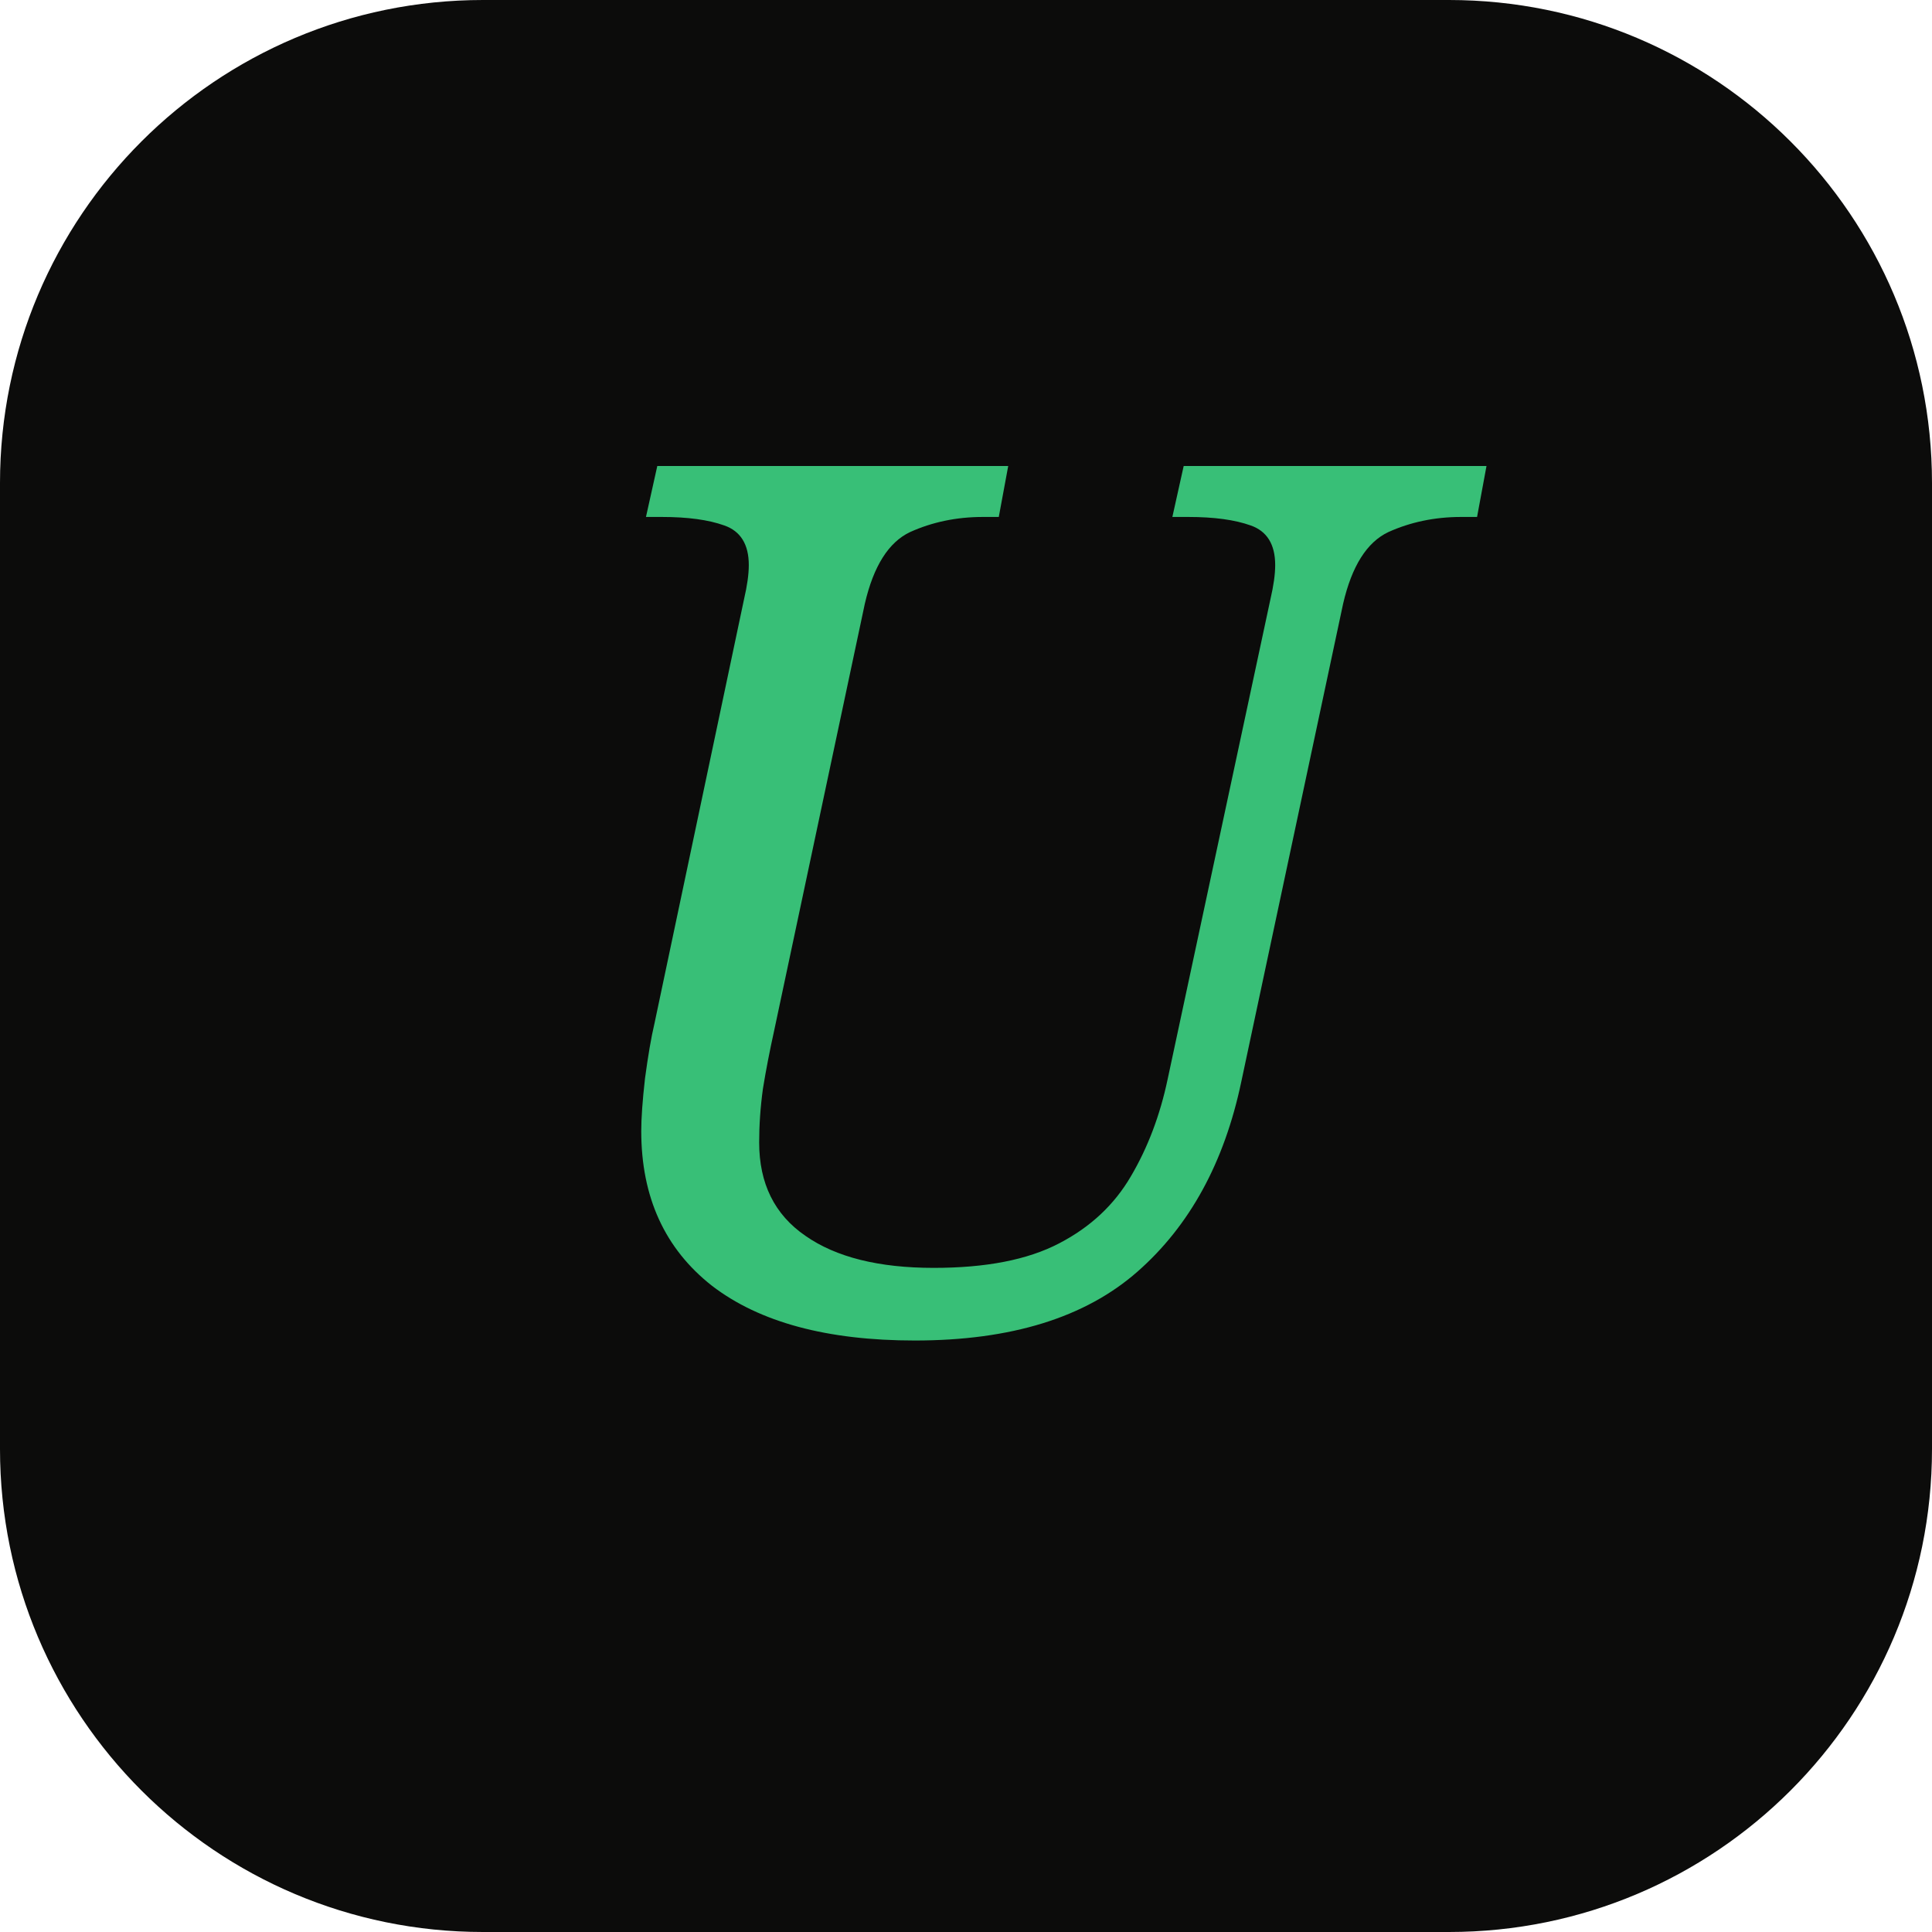
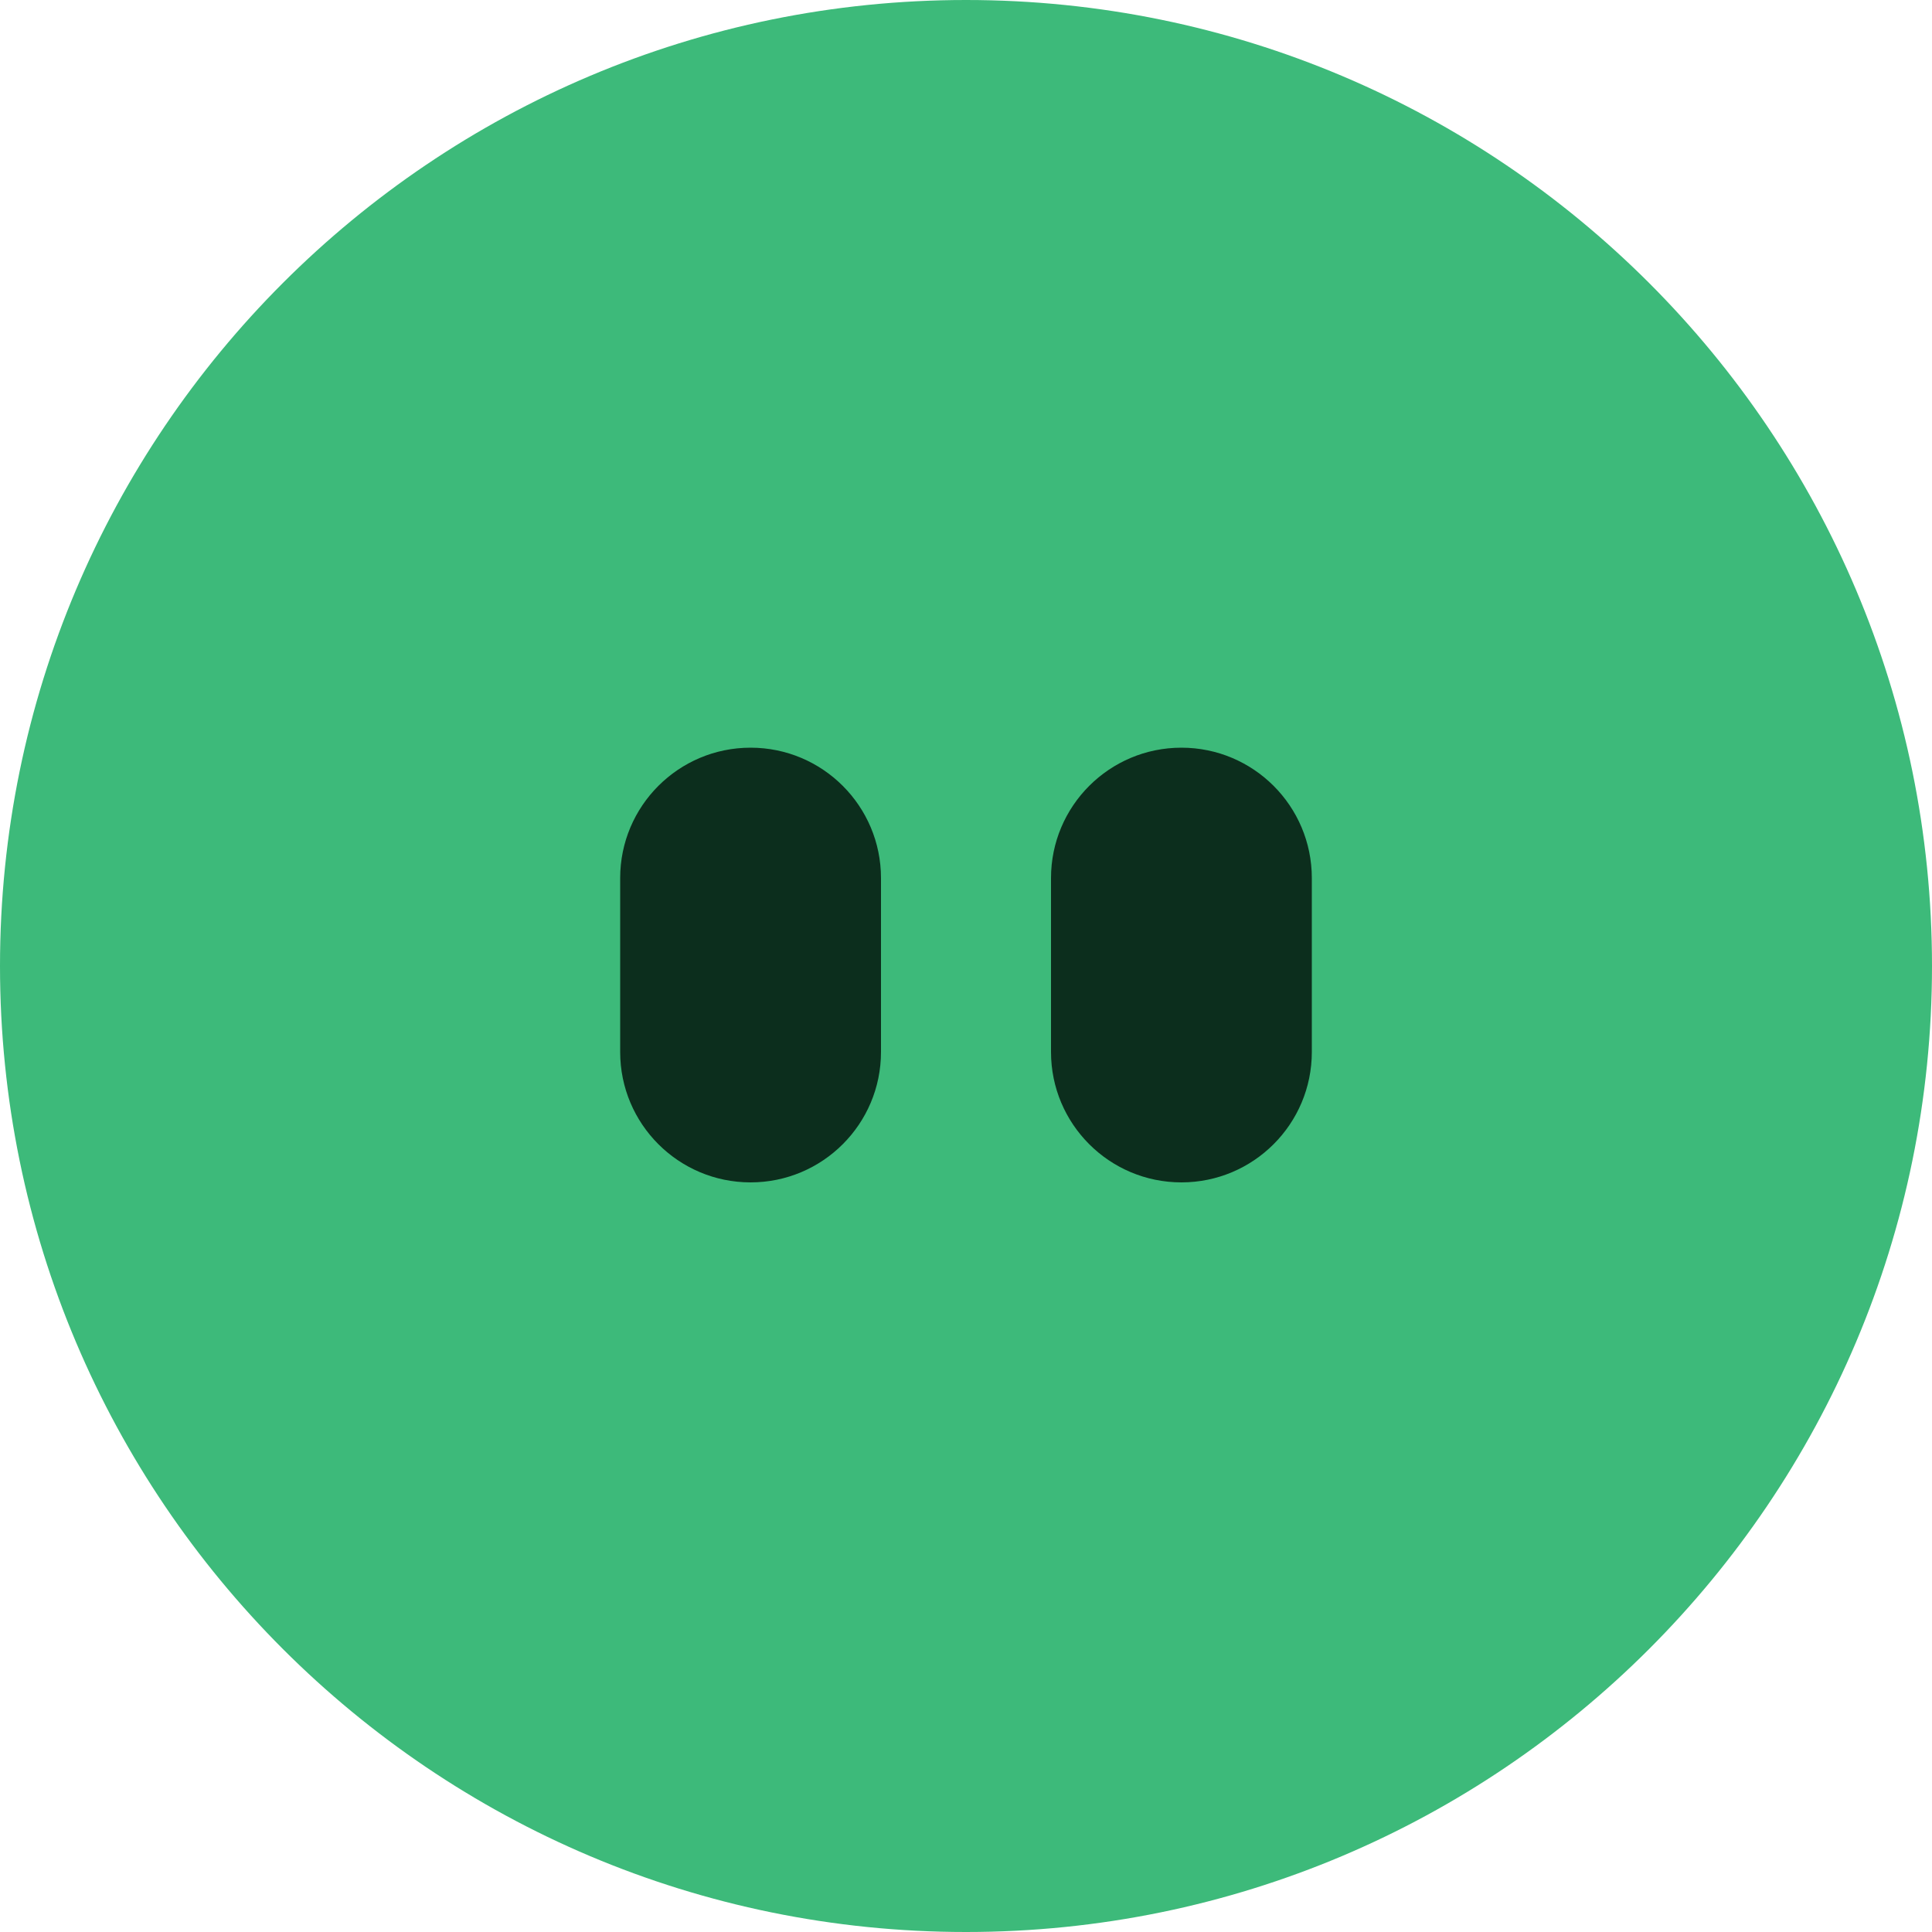
- <svg xmlns="http://www.w3.org/2000/svg" viewBox="0 0 32 32">
-   <rect width="32" height="32" rx="8" fill="#0C0C0B" />
-   <text x="16" y="22" font-family="Georgia, serif" font-style="italic" font-size="20" font-weight="normal" fill="#38BF77" text-anchor="middle">U</text>
+ <svg xmlns="http://www.w3.org/2000/svg" viewBox="0 0 100 100">
+   <circle cx="50" cy="50" r="50" fill="#3DBA7A" />
+   <rect x="32.1" y="38.7" width="13.5" height="22.5" rx="6.75" fill="#0C2E1D" />
+   <rect x="54.4" y="38.7" width="13.5" height="22.5" rx="6.75" fill="#0C2E1D" />
</svg>
